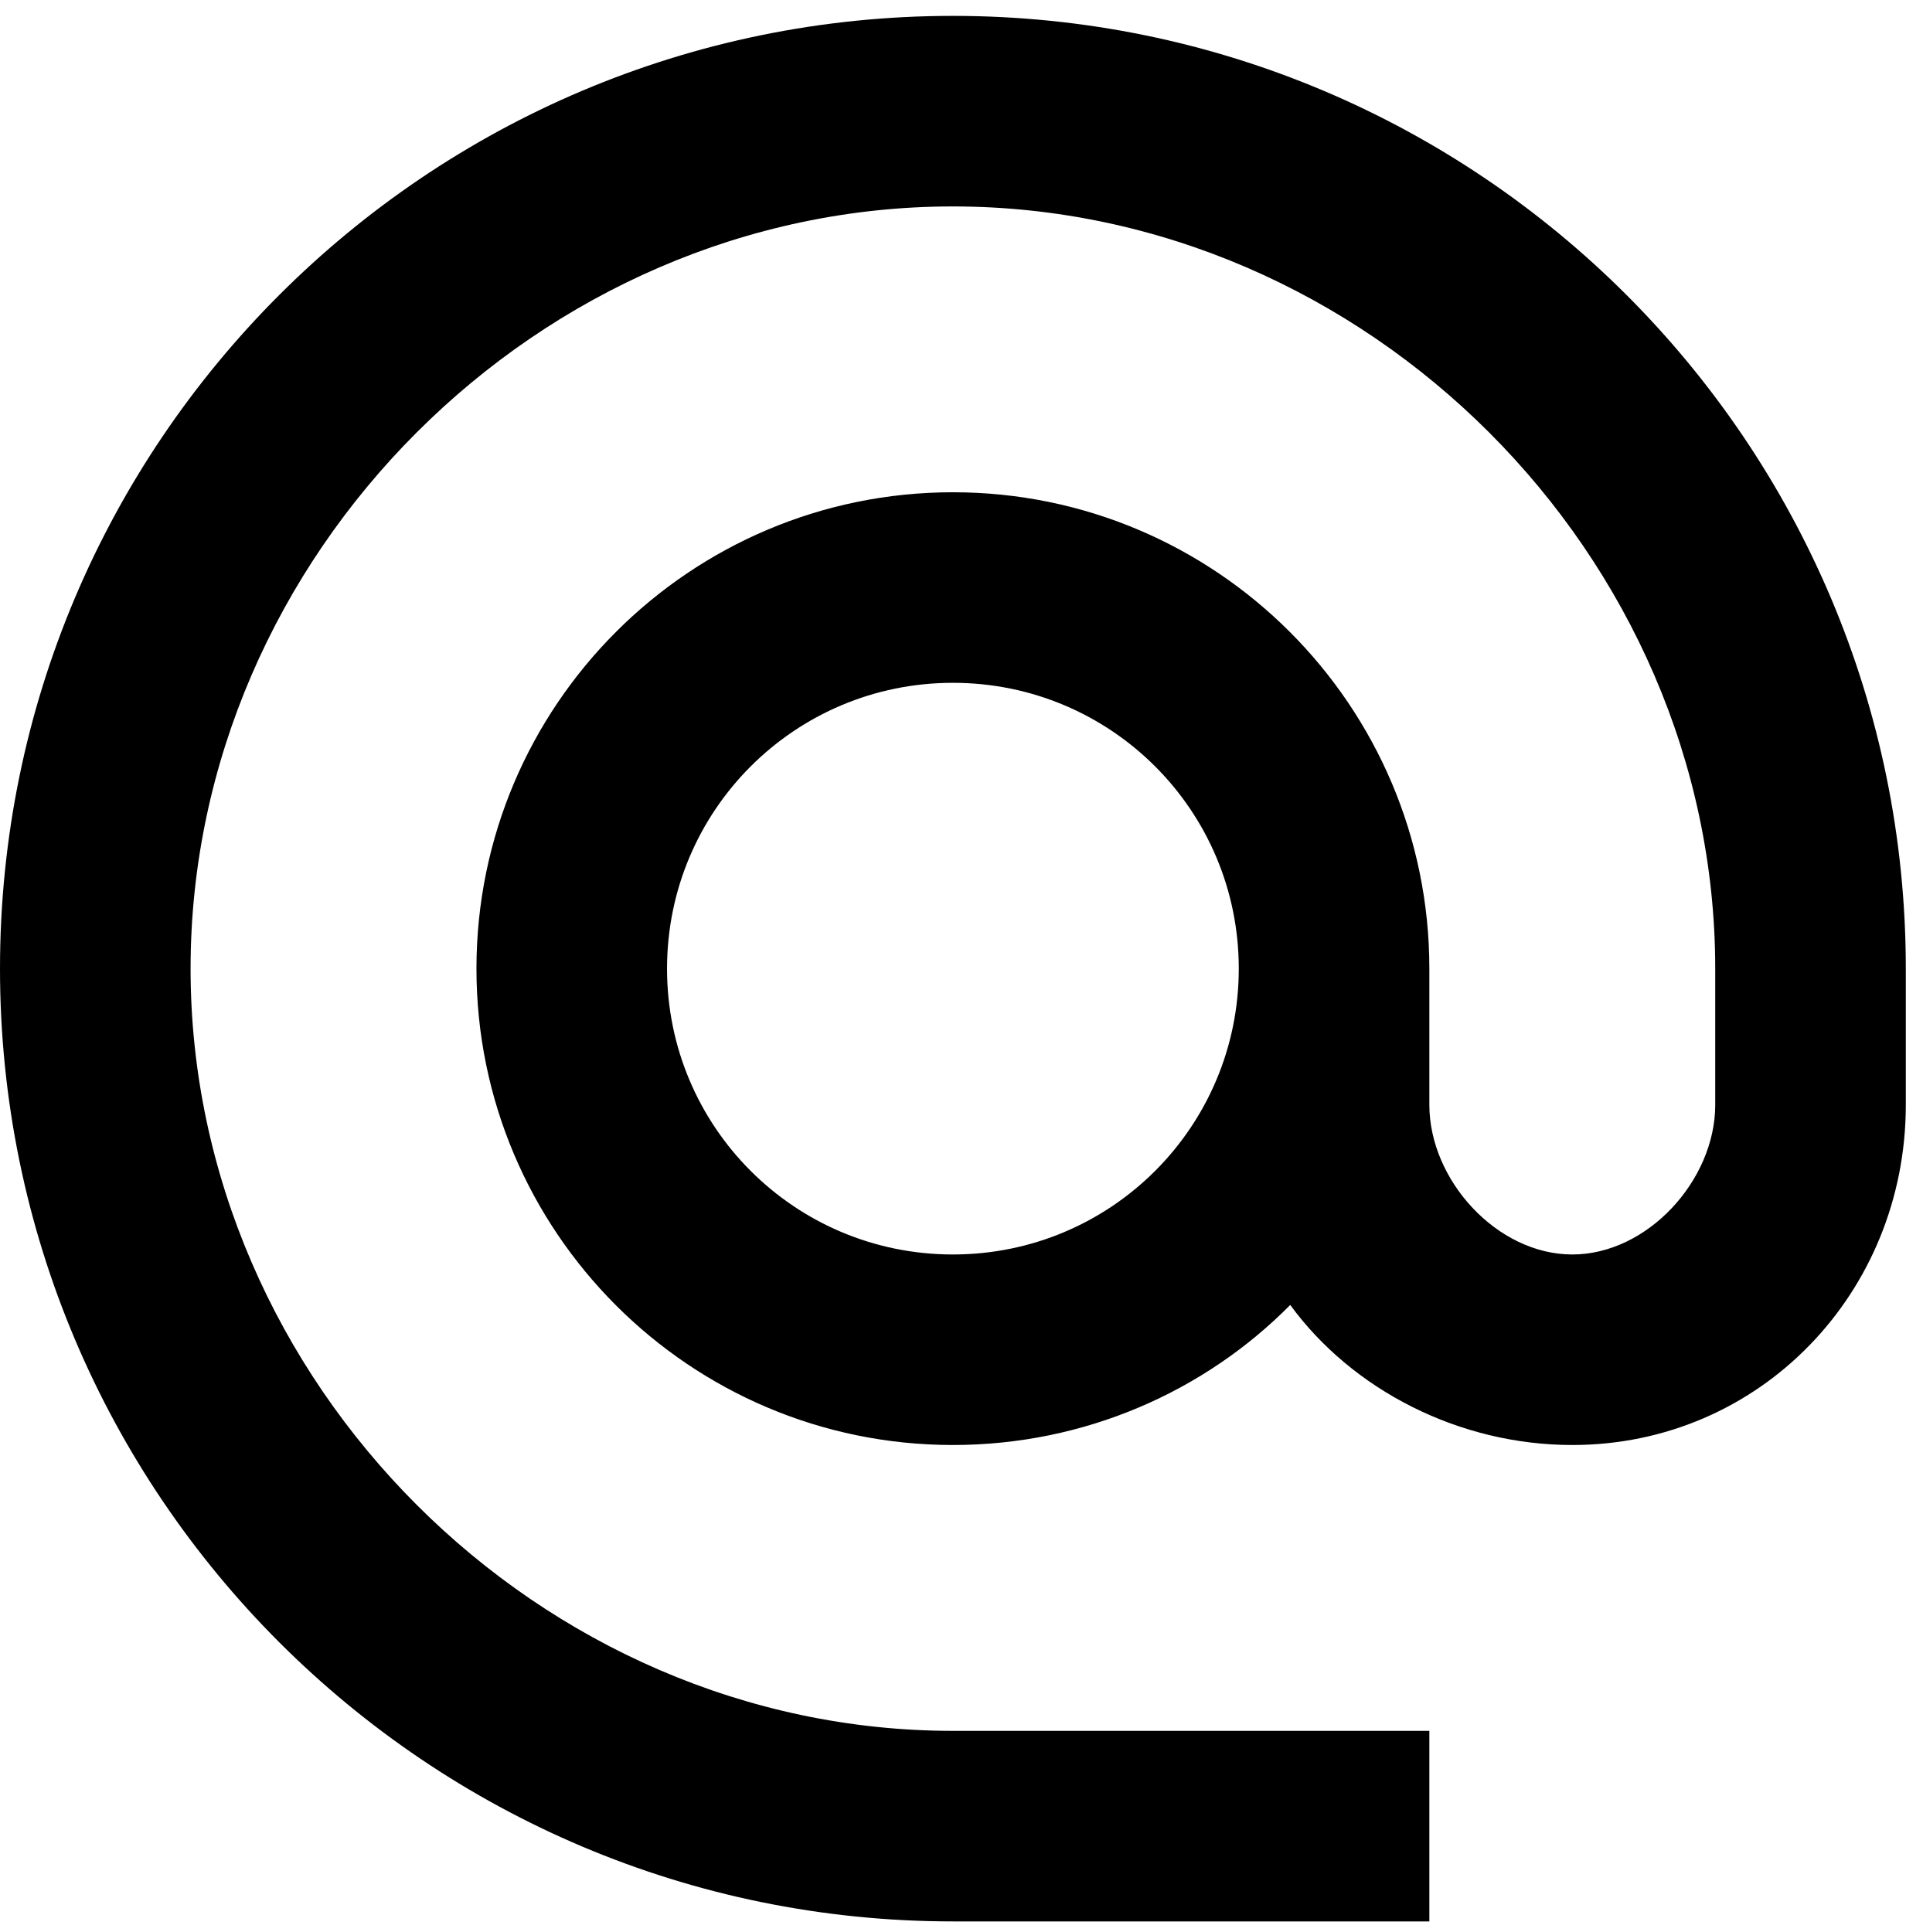
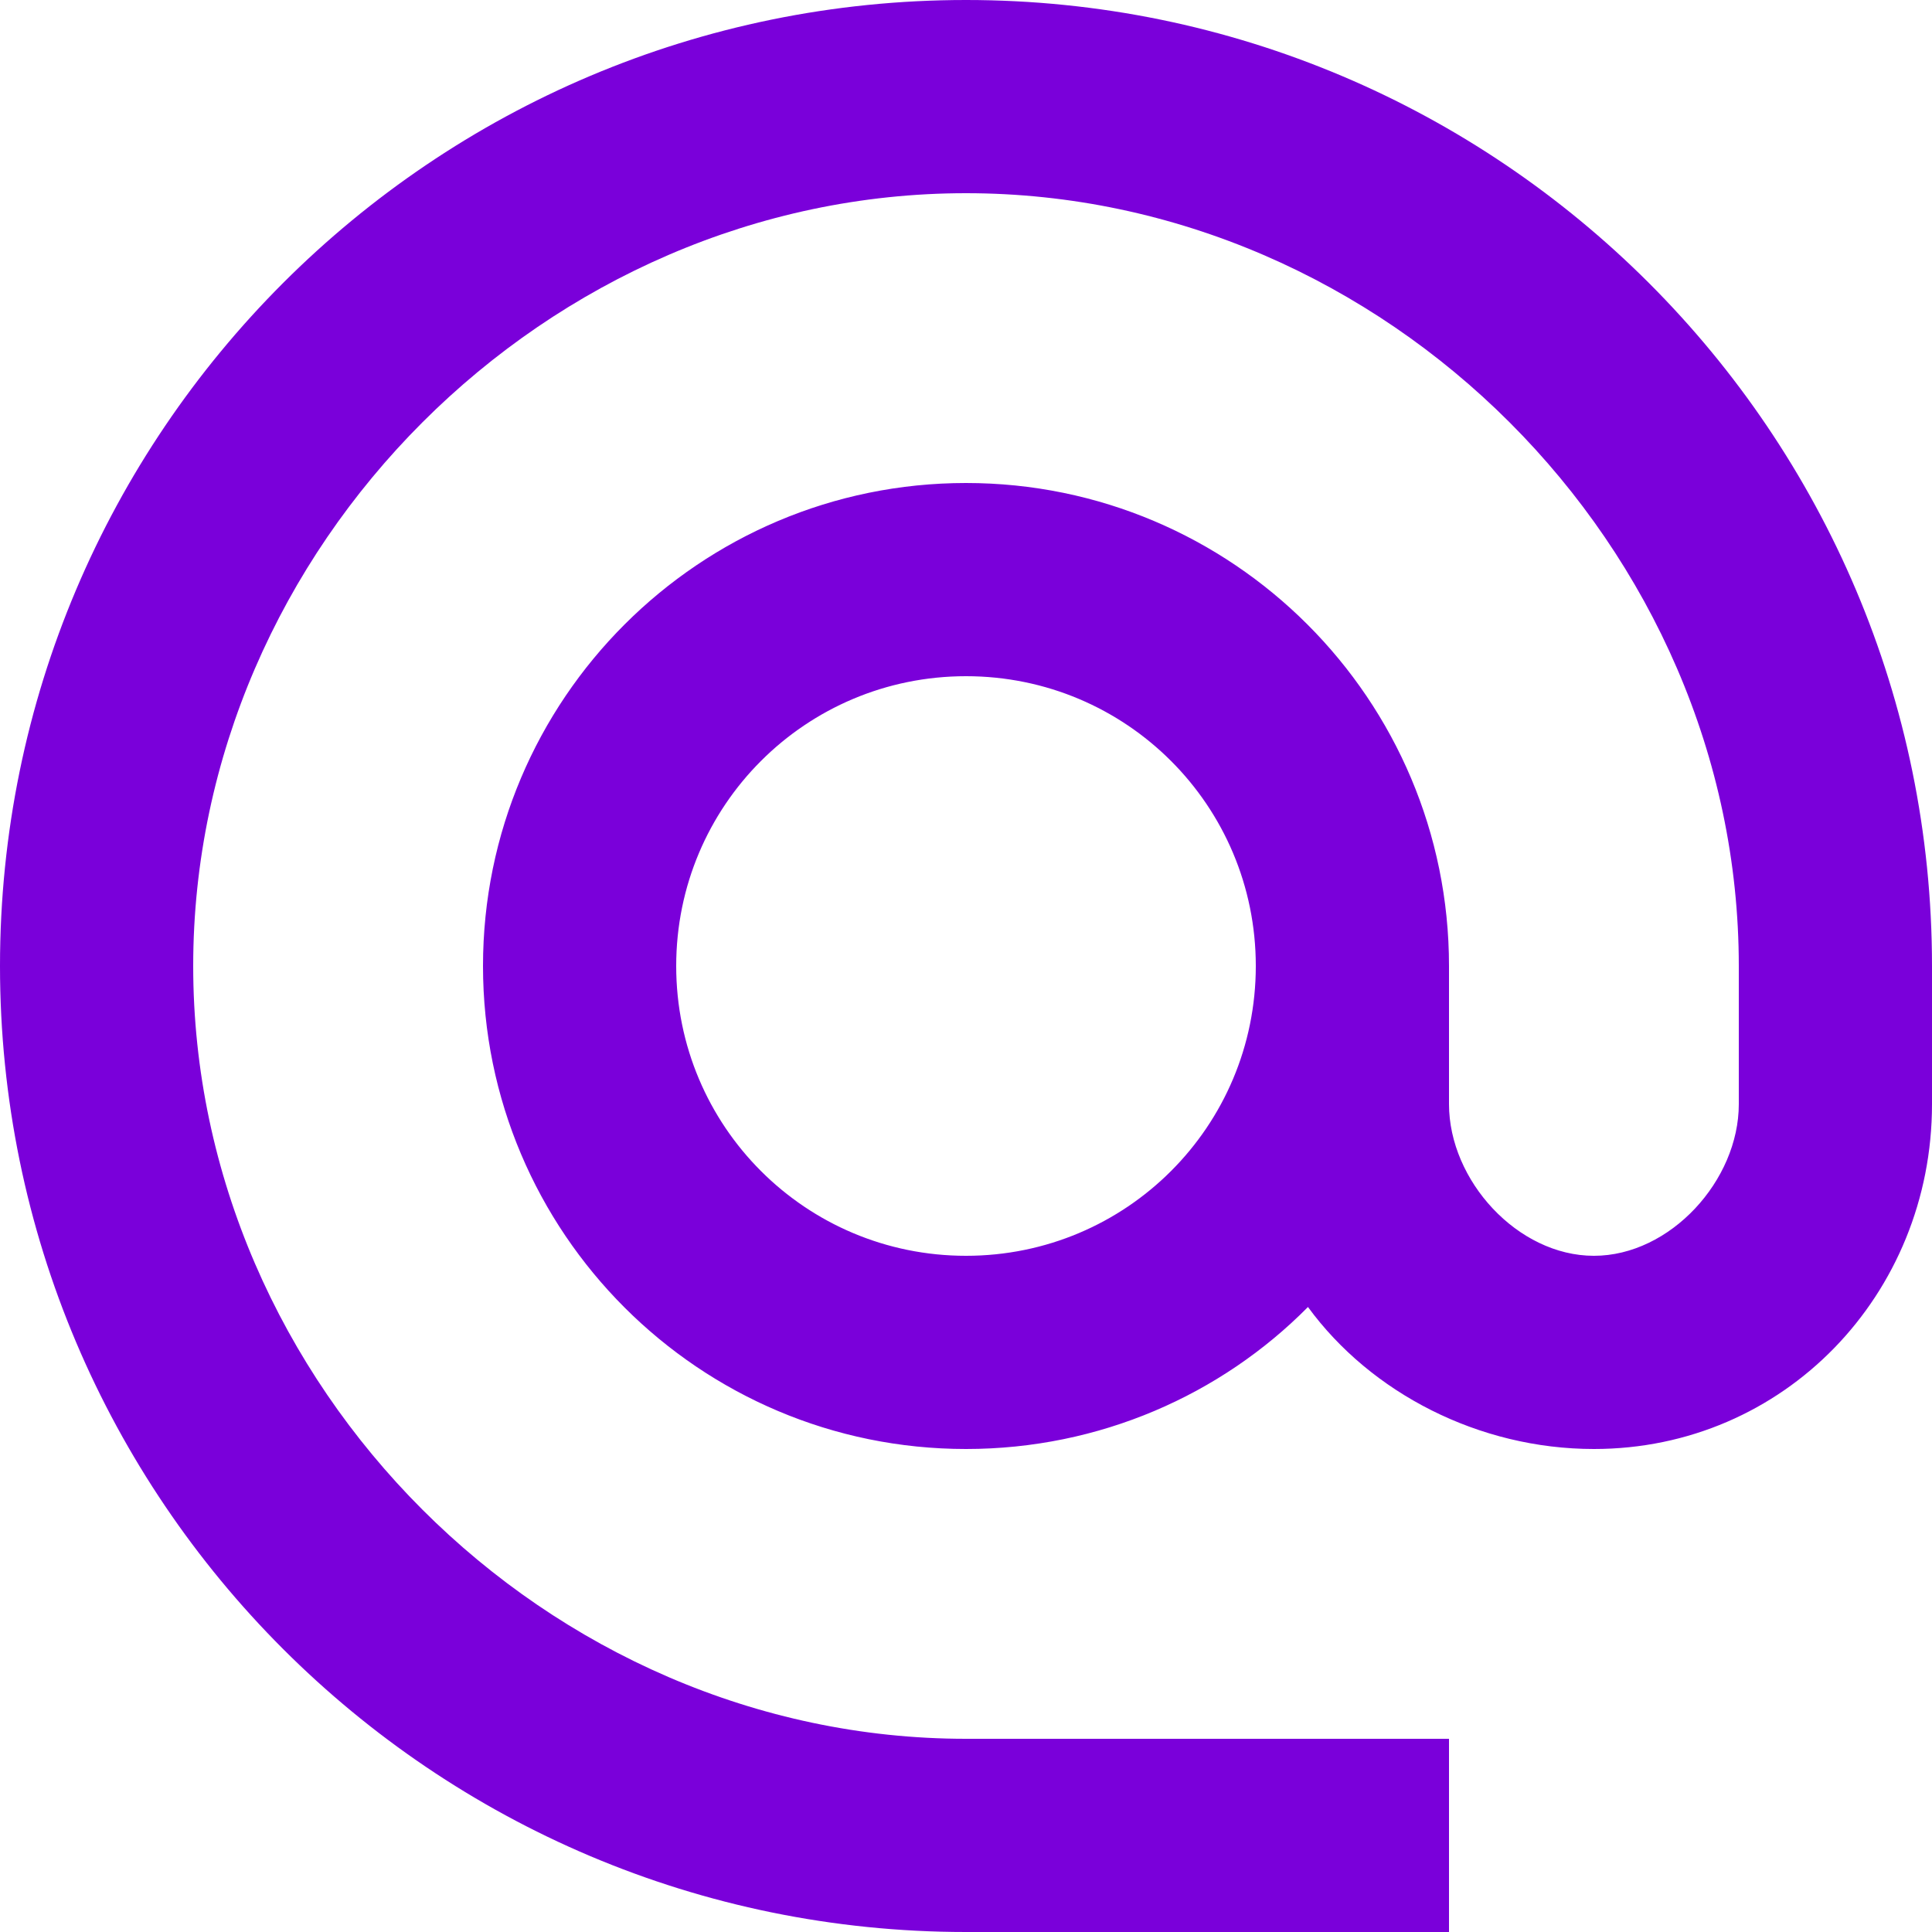
- <svg xmlns="http://www.w3.org/2000/svg" width="72" height="73" viewBox="0 0 72 73" fill="none">
-   <path d="M36 0.6C16.128 0.6 0 16.728 0 36.6C0 56.471 16.128 72.6 36 72.6H54V65.4H36C20.376 65.4 7.2 52.224 7.2 36.6C7.2 20.976 20.376 7.8 36 7.8C51.624 7.8 64.8 20.976 64.8 36.6V41.748C64.8 44.592 62.244 47.4 59.4 47.4C56.556 47.4 54 44.592 54 41.748V36.6C54 26.664 45.936 18.6 36 18.6C26.064 18.6 18 26.664 18 36.6C18 46.535 26.064 54.599 36 54.599C40.968 54.599 45.504 52.584 48.744 49.307C51.084 52.511 55.116 54.599 59.4 54.599C66.492 54.599 72 48.84 72 41.748V36.6C72 16.728 55.872 0.6 36 0.6ZM36 47.4C30.024 47.4 25.2 42.576 25.2 36.6C25.2 30.624 30.024 25.8 36 25.8C41.976 25.8 46.8 30.624 46.8 36.6C46.8 42.576 41.976 47.4 36 47.4Z" fill="black" />
+ <svg xmlns="http://www.w3.org/2000/svg" width="36" height="36" viewBox="0 0 36 36" fill="none">
+   <path d="M18 0C8.064 0 0 8.064 0 18C0 27.936 8.064 36 18 36H27V32.4H18C10.188 32.4 3.6 25.812 3.6 18C3.6 10.188 10.188 3.6 18 3.6C25.812 3.6 32.4 10.188 32.4 18V20.574C32.4 21.996 31.122 23.4 29.7 23.4C28.278 23.4 27 21.996 27 20.574V18C27 13.032 22.968 9 18 9C13.032 9 9 13.032 9 18C9 22.968 13.032 27 18 27C20.484 27 22.752 25.992 24.372 24.354C25.542 25.956 27.558 27 29.7 27C33.246 27 36 24.12 36 20.574V18C36 8.064 27.936 0 18 0ZM18 23.4C15.012 23.4 12.6 20.988 12.6 18C12.6 15.012 15.012 12.6 18 12.6C20.988 12.6 23.4 15.012 23.4 18C23.4 20.988 20.988 23.4 18 23.4Z" fill="#7A00DA" />
</svg>
